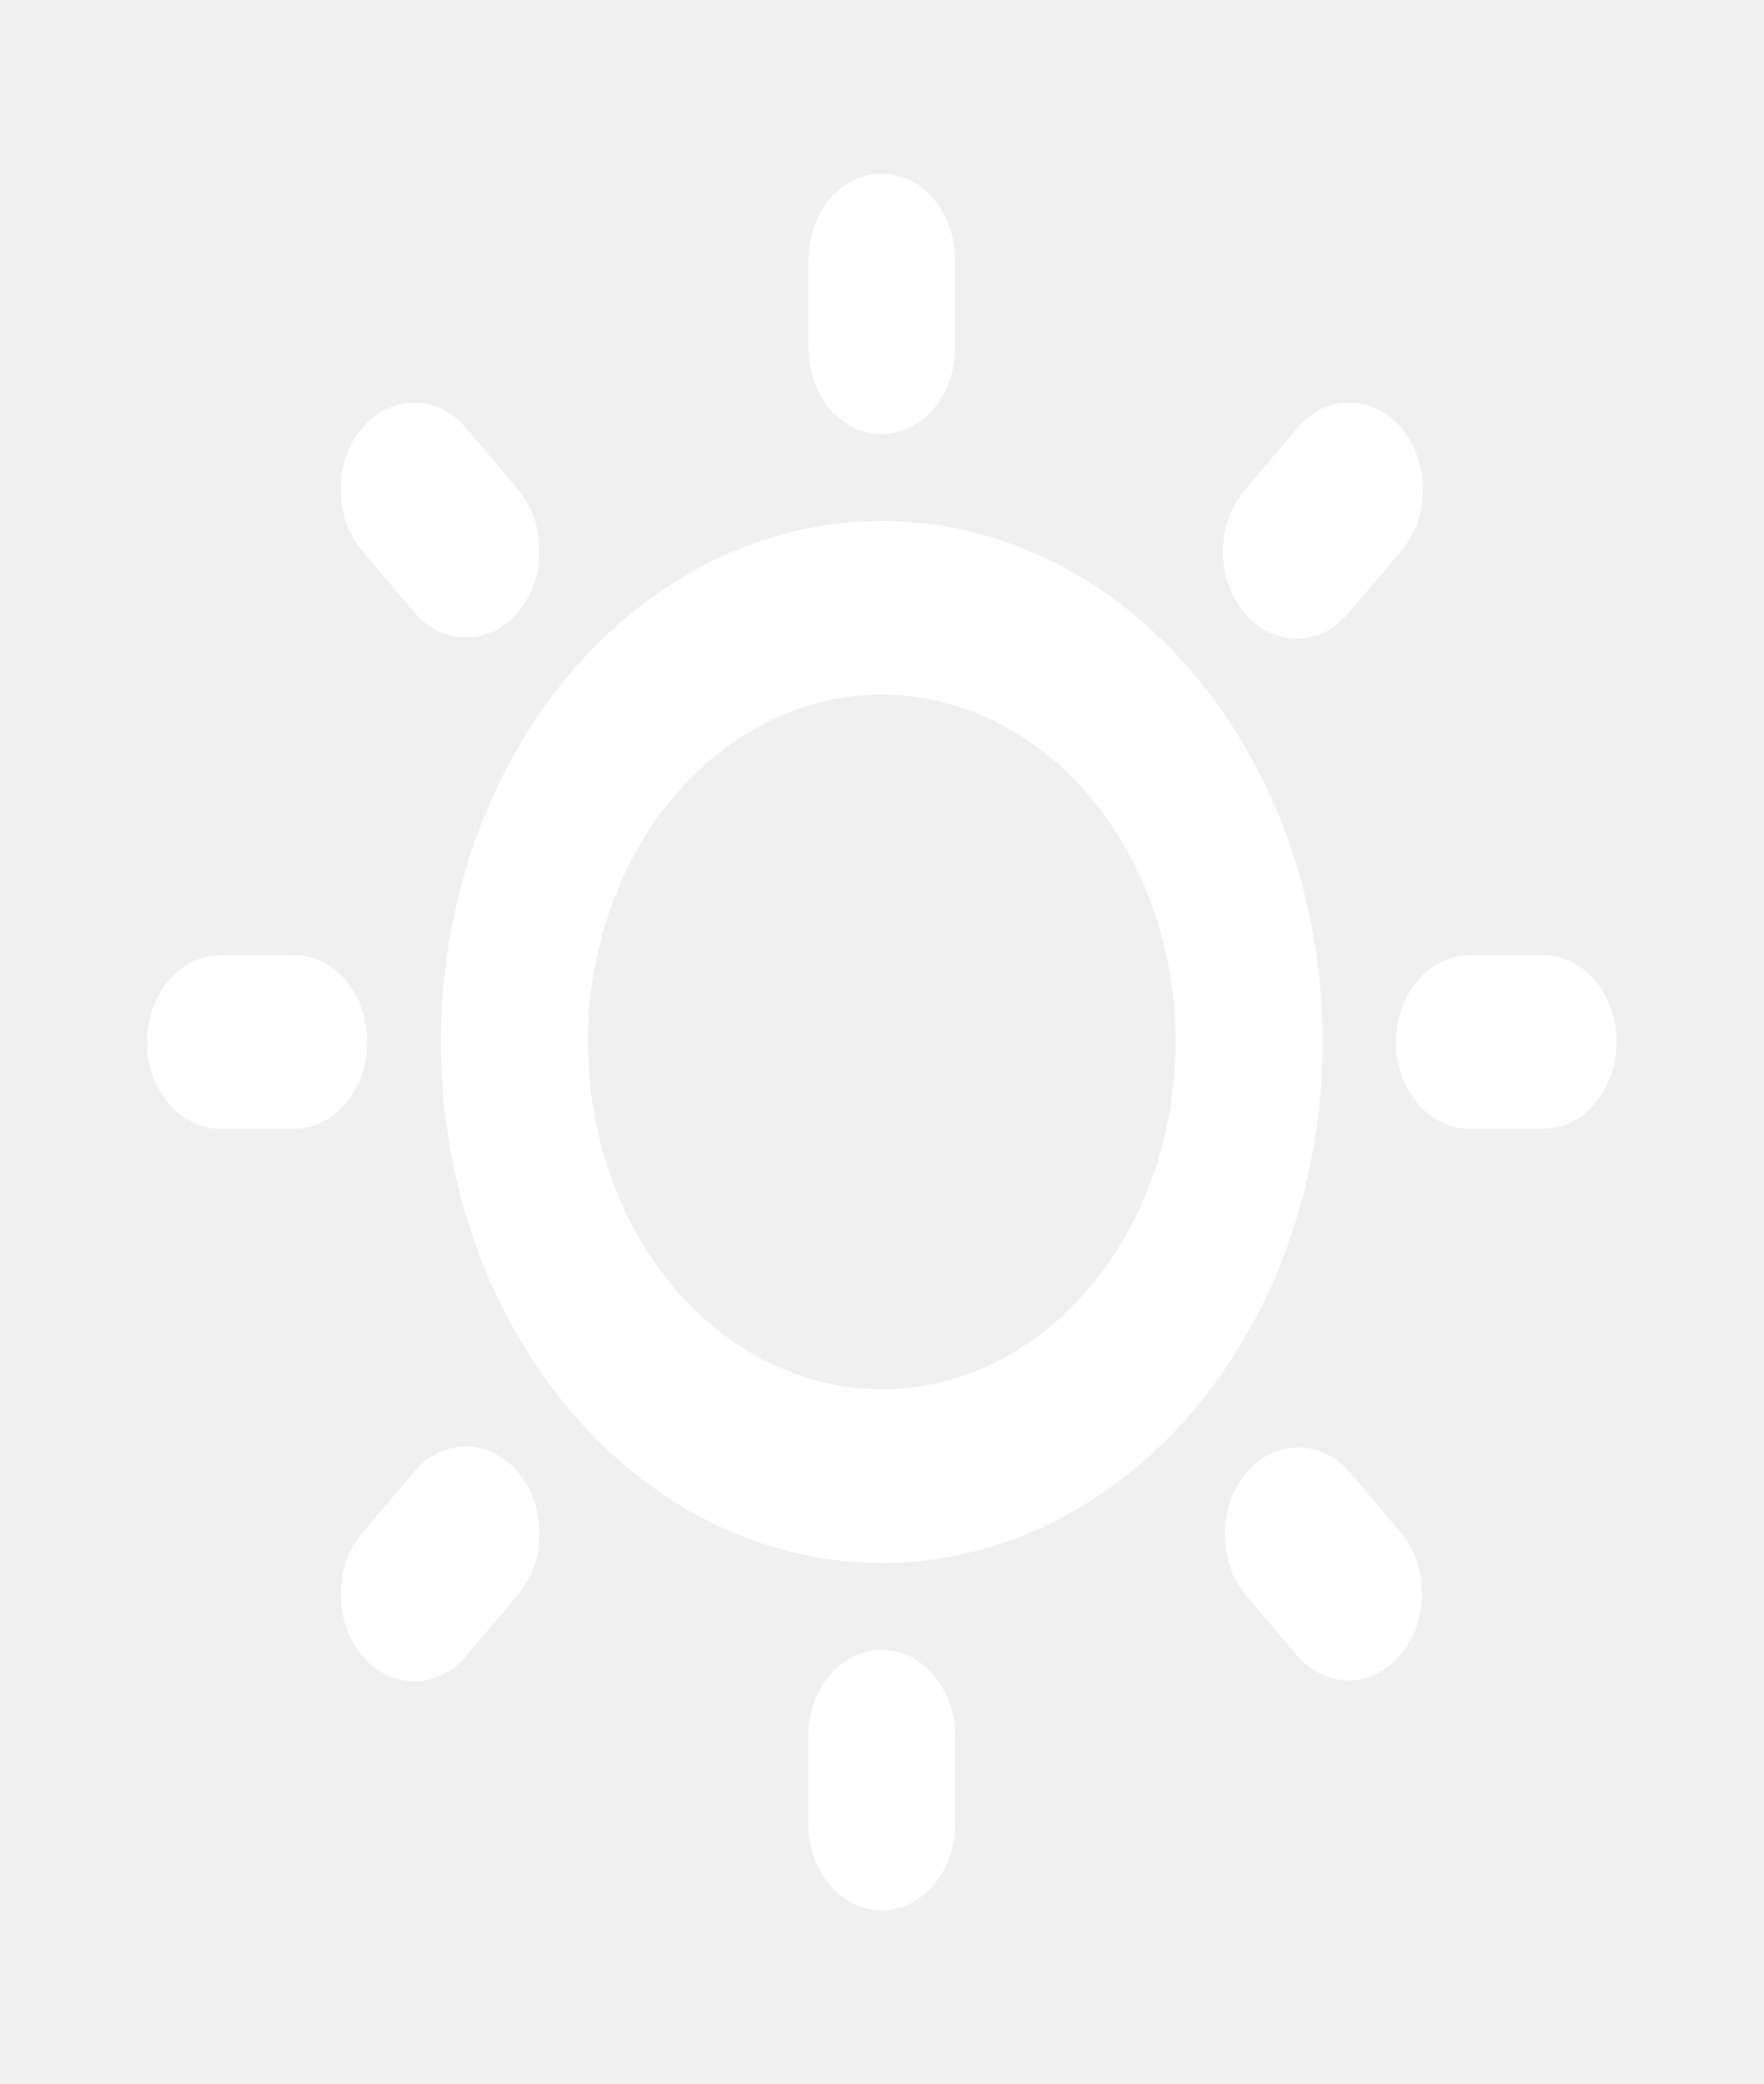
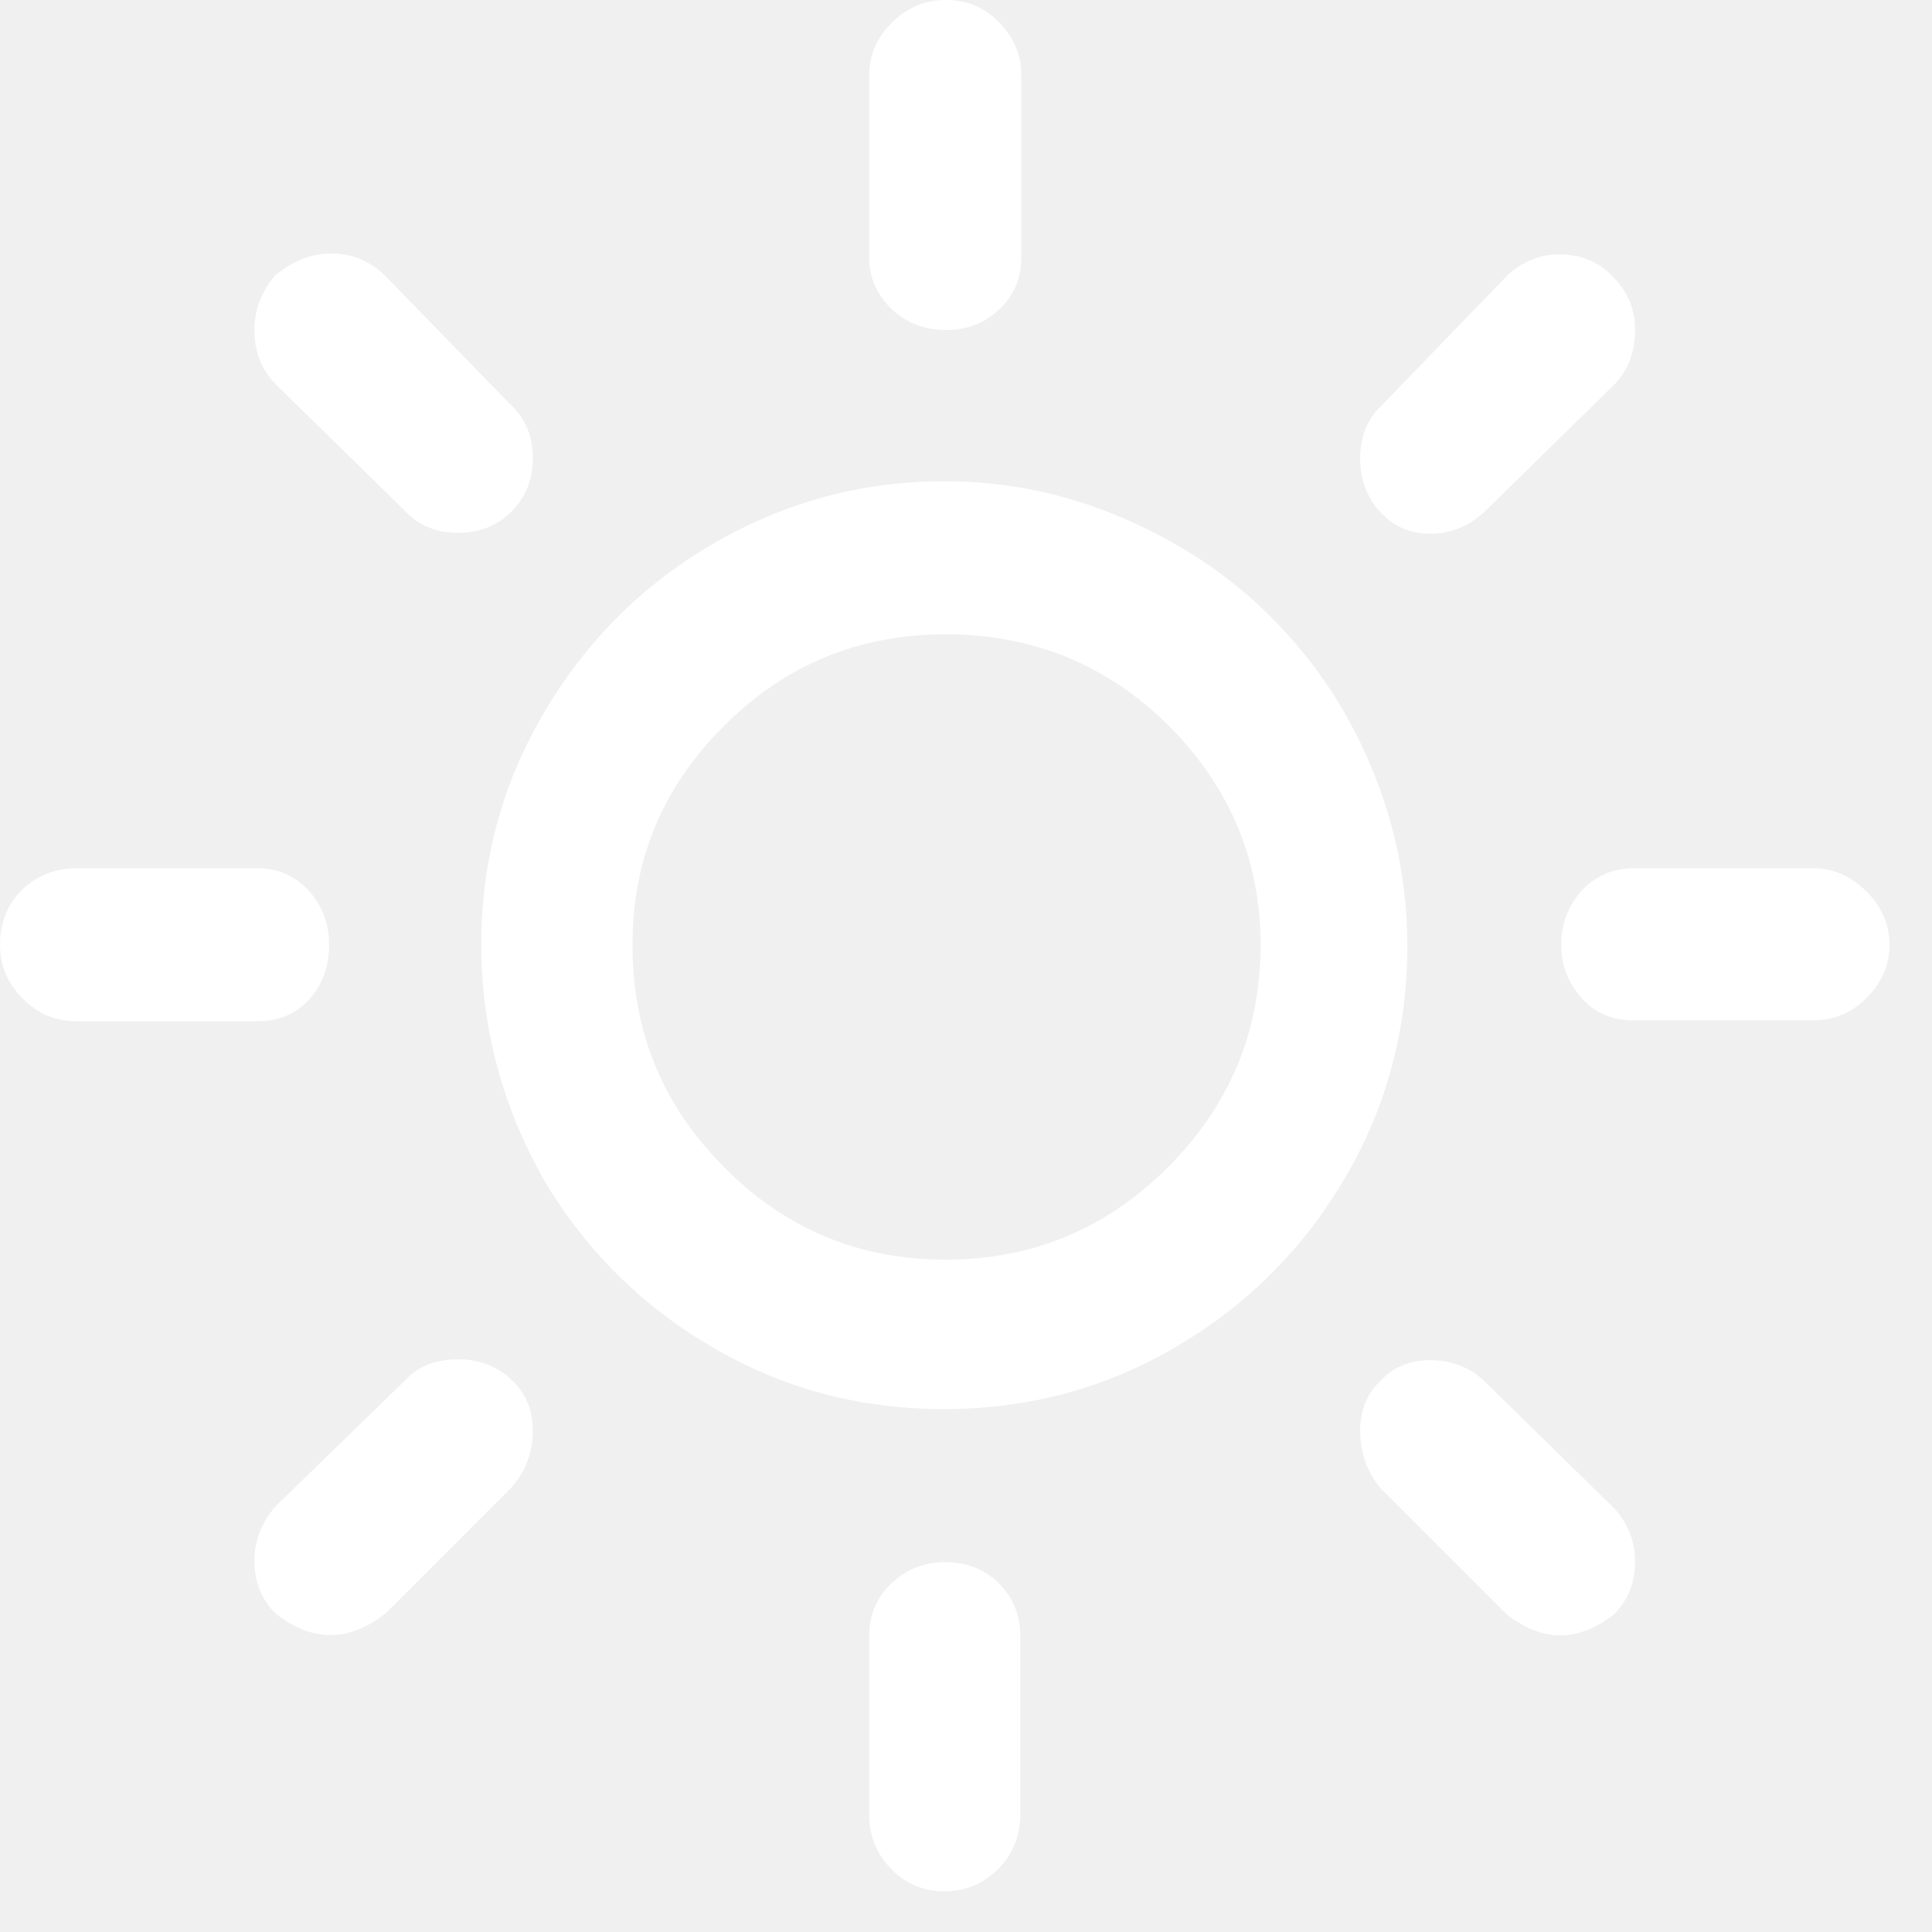
- <svg xmlns="http://www.w3.org/2000/svg" width="44" height="52" viewBox="0 0 44 52" fill="none">
-   <g clip-path="url(#clip0_13_159)">
-     <path d="M22 41.167C22.486 41.167 22.953 41.395 23.296 41.801C23.64 42.208 23.833 42.759 23.833 43.333V45.5C23.833 46.075 23.64 46.626 23.296 47.032C22.953 47.438 22.486 47.667 22 47.667C21.514 47.667 21.047 47.438 20.704 47.032C20.36 46.626 20.167 46.075 20.167 45.5V43.333C20.167 42.759 20.36 42.208 20.704 41.801C21.047 41.395 21.514 41.167 22 41.167ZM33.667 36.725L34.964 38.257C35.297 38.665 35.482 39.213 35.478 39.781C35.474 40.349 35.281 40.892 34.941 41.294C34.601 41.696 34.141 41.924 33.661 41.929C33.18 41.934 32.717 41.715 32.371 41.321L31.075 39.789C30.741 39.38 30.556 38.833 30.56 38.265C30.565 37.697 30.757 37.153 31.097 36.751C31.437 36.35 31.897 36.122 32.378 36.117C32.858 36.112 33.322 36.33 33.667 36.725ZM10.333 36.725C10.663 36.336 11.105 36.111 11.571 36.094C12.036 36.077 12.49 36.27 12.839 36.635C13.189 36.999 13.408 37.506 13.452 38.054C13.496 38.602 13.362 39.15 13.077 39.585L12.925 39.789L11.629 41.321C11.299 41.709 10.856 41.935 10.391 41.952C9.925 41.968 9.472 41.775 9.122 41.411C8.773 41.047 8.554 40.539 8.51 39.991C8.465 39.443 8.599 38.896 8.884 38.461L9.037 38.257L10.333 36.725ZM22 13C24.917 13 27.715 14.37 29.778 16.808C31.841 19.246 33 22.552 33 26C33 29.448 31.841 32.754 29.778 35.192C27.715 37.63 24.917 39 22 39C19.083 39 16.285 37.63 14.222 35.192C12.159 32.754 11 29.448 11 26C11 22.552 12.159 19.246 14.222 16.808C16.285 14.37 19.083 13 22 13ZM22 17.333C20.055 17.333 18.19 18.246 16.815 19.872C15.439 21.497 14.667 23.701 14.667 26C14.667 28.299 15.439 30.503 16.815 32.128C18.19 33.754 20.055 34.667 22 34.667C23.945 34.667 25.81 33.754 27.186 32.128C28.561 30.503 29.333 28.299 29.333 26C29.333 23.701 28.561 21.497 27.186 19.872C25.81 18.246 23.945 17.333 22 17.333ZM7.333 23.833C7.801 23.834 8.25 24.045 8.59 24.424C8.93 24.804 9.134 25.322 9.161 25.873C9.189 26.424 9.037 26.967 8.737 27.391C8.437 27.814 8.012 28.086 7.548 28.151L7.333 28.167H5.5C5.033 28.166 4.583 27.955 4.243 27.576C3.904 27.196 3.699 26.678 3.672 26.127C3.644 25.576 3.796 25.033 4.096 24.609C4.396 24.186 4.821 23.914 5.285 23.849L5.5 23.833H7.333ZM38.5 23.833C38.986 23.833 39.453 24.062 39.796 24.468C40.14 24.874 40.333 25.425 40.333 26C40.333 26.575 40.14 27.126 39.796 27.532C39.453 27.938 38.986 28.167 38.5 28.167H36.667C36.18 28.167 35.714 27.938 35.37 27.532C35.026 27.126 34.833 26.575 34.833 26C34.833 25.425 35.026 24.874 35.37 24.468C35.714 24.062 36.18 23.833 36.667 23.833H38.5ZM9.037 10.68C9.352 10.306 9.772 10.082 10.218 10.049C10.663 10.016 11.104 10.176 11.457 10.5L11.629 10.68L12.925 12.211C13.254 12.601 13.445 13.124 13.459 13.675C13.473 14.225 13.31 14.761 13.002 15.174C12.694 15.587 12.264 15.845 11.8 15.898C11.337 15.95 10.873 15.791 10.505 15.455L10.333 15.275L9.037 13.743C8.693 13.337 8.5 12.786 8.5 12.211C8.5 11.637 8.693 11.086 9.037 10.68ZM34.964 10.68C35.307 11.086 35.5 11.637 35.5 12.211C35.5 12.786 35.307 13.337 34.964 13.743L33.667 15.275C33.498 15.482 33.296 15.647 33.072 15.761C32.849 15.874 32.608 15.934 32.365 15.936C32.121 15.939 31.88 15.884 31.654 15.775C31.429 15.666 31.224 15.505 31.052 15.302C30.88 15.098 30.744 14.857 30.652 14.59C30.56 14.324 30.513 14.039 30.515 13.751C30.517 13.463 30.568 13.179 30.664 12.915C30.76 12.65 30.9 12.411 31.075 12.211L32.371 10.68C32.715 10.273 33.181 10.045 33.667 10.045C34.154 10.045 34.62 10.273 34.964 10.68ZM22 4.333C22.486 4.333 22.953 4.562 23.296 4.968C23.64 5.374 23.833 5.925 23.833 6.5V8.667C23.833 9.241 23.64 9.792 23.296 10.199C22.953 10.605 22.486 10.833 22 10.833C21.514 10.833 21.047 10.605 20.704 10.199C20.36 9.792 20.167 9.241 20.167 8.667V6.5C20.167 5.925 20.36 5.374 20.704 4.968C21.047 4.562 21.514 4.333 22 4.333Z" fill="white" />
-   </g>
-   <defs>
-     <clipPath id="clip0_13_159">
-       <rect width="44" height="52" fill="white" />
-     </clipPath>
-   </defs>
+ <svg xmlns="http://www.w3.org/2000/svg" width="35" height="35" viewBox="0 0 35 35" fill="none">
+   <path d="M0 17.115C0 16.728 0.129 16.39 0.403 16.116C0.677 15.858 1.015 15.729 1.37 15.729H4.657C5.028 15.729 5.334 15.858 5.592 16.132C5.834 16.406 5.963 16.728 5.963 17.115C5.963 17.502 5.85 17.824 5.608 18.098C5.367 18.372 5.044 18.501 4.674 18.501H1.386C1.015 18.501 0.693 18.372 0.419 18.098C0.145 17.824 0 17.502 0 17.115ZM4.609 28.283C4.609 27.913 4.738 27.59 4.98 27.3L7.349 24.996C7.591 24.738 7.913 24.625 8.3 24.625C8.686 24.625 9.009 24.754 9.267 24.996C9.524 25.237 9.653 25.544 9.653 25.914C9.653 26.301 9.524 26.656 9.267 26.946L6.978 29.234C6.317 29.75 5.657 29.75 4.996 29.234C4.738 28.976 4.609 28.654 4.609 28.283ZM4.609 5.979C4.609 5.608 4.738 5.286 4.98 4.996C5.302 4.722 5.641 4.593 6.011 4.593C6.366 4.593 6.688 4.722 6.962 4.98L9.267 7.349C9.524 7.591 9.653 7.913 9.653 8.3C9.653 8.686 9.524 9.009 9.267 9.267C9.009 9.524 8.686 9.653 8.3 9.653C7.913 9.653 7.591 9.524 7.349 9.267L4.996 6.962C4.738 6.704 4.609 6.366 4.609 5.979ZM8.719 17.115C8.719 15.616 9.089 14.214 9.847 12.925C10.604 11.636 11.62 10.604 12.925 9.847C14.23 9.089 15.616 8.719 17.115 8.719C18.243 8.719 19.323 8.944 20.37 9.396C21.402 9.847 22.304 10.443 23.046 11.2C23.803 11.958 24.399 12.844 24.834 13.876C25.27 14.907 25.495 16.003 25.495 17.131C25.495 18.646 25.125 20.048 24.367 21.337C23.61 22.627 22.594 23.642 21.305 24.399C20.016 25.157 18.614 25.527 17.099 25.527C15.584 25.527 14.182 25.157 12.893 24.399C11.603 23.642 10.588 22.627 9.831 21.337C9.105 20.032 8.719 18.63 8.719 17.115ZM11.458 17.115C11.458 18.694 12.006 20.032 13.118 21.144C14.214 22.256 15.552 22.82 17.131 22.82C18.71 22.82 20.048 22.256 21.16 21.144C22.272 20.032 22.836 18.694 22.836 17.115C22.836 15.568 22.272 14.246 21.16 13.134C20.048 12.039 18.71 11.491 17.131 11.491C15.568 11.491 14.23 12.039 13.134 13.134C12.006 14.246 11.458 15.568 11.458 17.115ZM15.745 29.653C15.745 29.266 15.874 28.944 16.148 28.686C16.422 28.428 16.744 28.299 17.115 28.299C17.502 28.299 17.84 28.428 18.098 28.686C18.356 28.944 18.485 29.266 18.485 29.653V32.86C18.485 33.247 18.356 33.585 18.082 33.859C17.808 34.133 17.486 34.262 17.115 34.262C16.744 34.262 16.406 34.133 16.148 33.859C15.874 33.585 15.745 33.247 15.745 32.86V29.653ZM15.745 4.674V1.386C15.745 1.015 15.874 0.693 16.148 0.419C16.422 0.145 16.744 0 17.131 0C17.518 0 17.824 0.129 18.098 0.403C18.372 0.677 18.501 0.999 18.501 1.37V4.674C18.501 5.044 18.372 5.35 18.098 5.608C17.824 5.866 17.502 5.979 17.131 5.979C16.761 5.979 16.422 5.85 16.164 5.608C15.906 5.367 15.745 5.044 15.745 4.674ZM24.641 25.914C24.641 25.544 24.77 25.237 25.012 25.012C25.253 24.754 25.56 24.641 25.914 24.641C26.301 24.641 26.623 24.77 26.881 25.012L29.234 27.316C29.492 27.59 29.621 27.929 29.621 28.299C29.621 28.67 29.492 28.992 29.234 29.25C28.59 29.75 27.945 29.75 27.3 29.25L25.012 26.962C24.77 26.672 24.641 26.333 24.641 25.914ZM24.641 8.316C24.641 7.913 24.77 7.591 25.012 7.365L27.3 4.996C27.574 4.738 27.896 4.609 28.251 4.609C28.638 4.609 28.96 4.738 29.218 5.012C29.492 5.286 29.621 5.608 29.621 5.979C29.621 6.382 29.492 6.72 29.234 6.978L26.881 9.283C26.591 9.541 26.269 9.669 25.914 9.669C25.544 9.669 25.253 9.541 25.012 9.283C24.77 9.025 24.641 8.703 24.641 8.316ZM28.283 17.115C28.283 16.728 28.412 16.406 28.67 16.116C28.928 15.858 29.234 15.729 29.589 15.729H32.844C33.215 15.729 33.537 15.874 33.811 16.148C34.085 16.422 34.23 16.744 34.23 17.115C34.23 17.486 34.085 17.808 33.811 18.082C33.537 18.356 33.215 18.485 32.844 18.485H29.589C29.218 18.485 28.896 18.356 28.654 18.082C28.412 17.808 28.283 17.502 28.283 17.115Z" fill="white" />
</svg>
